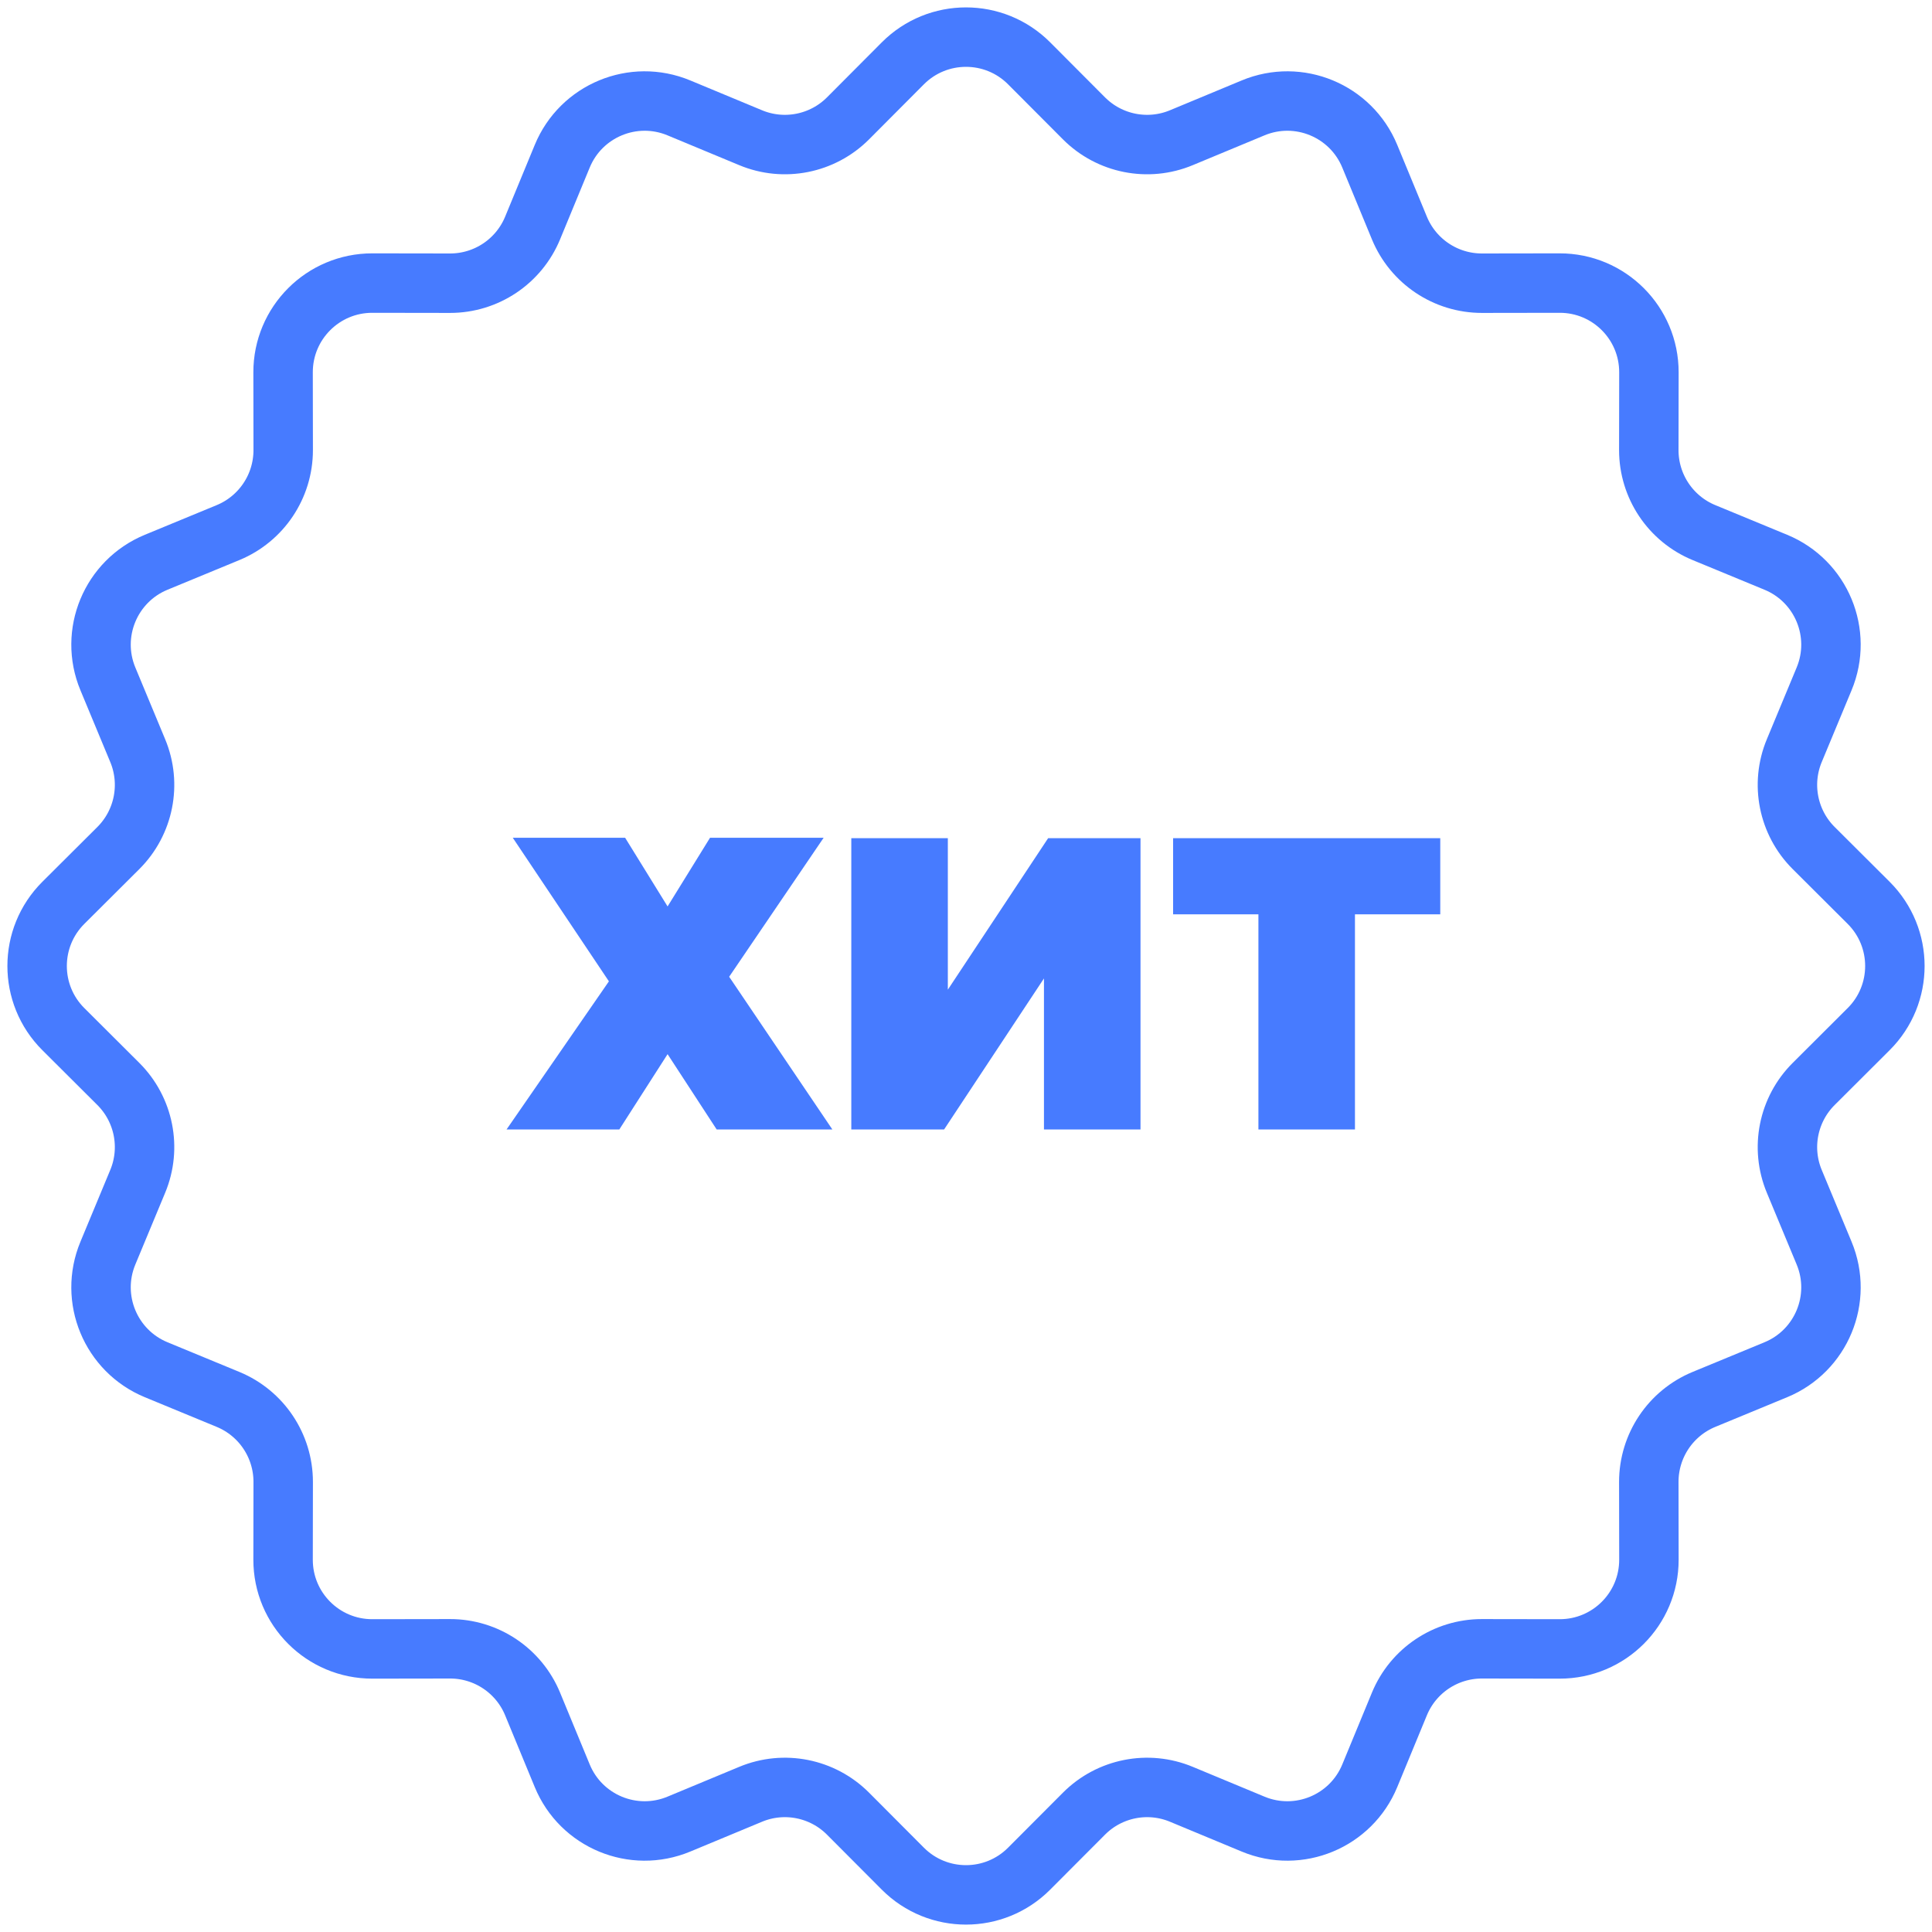
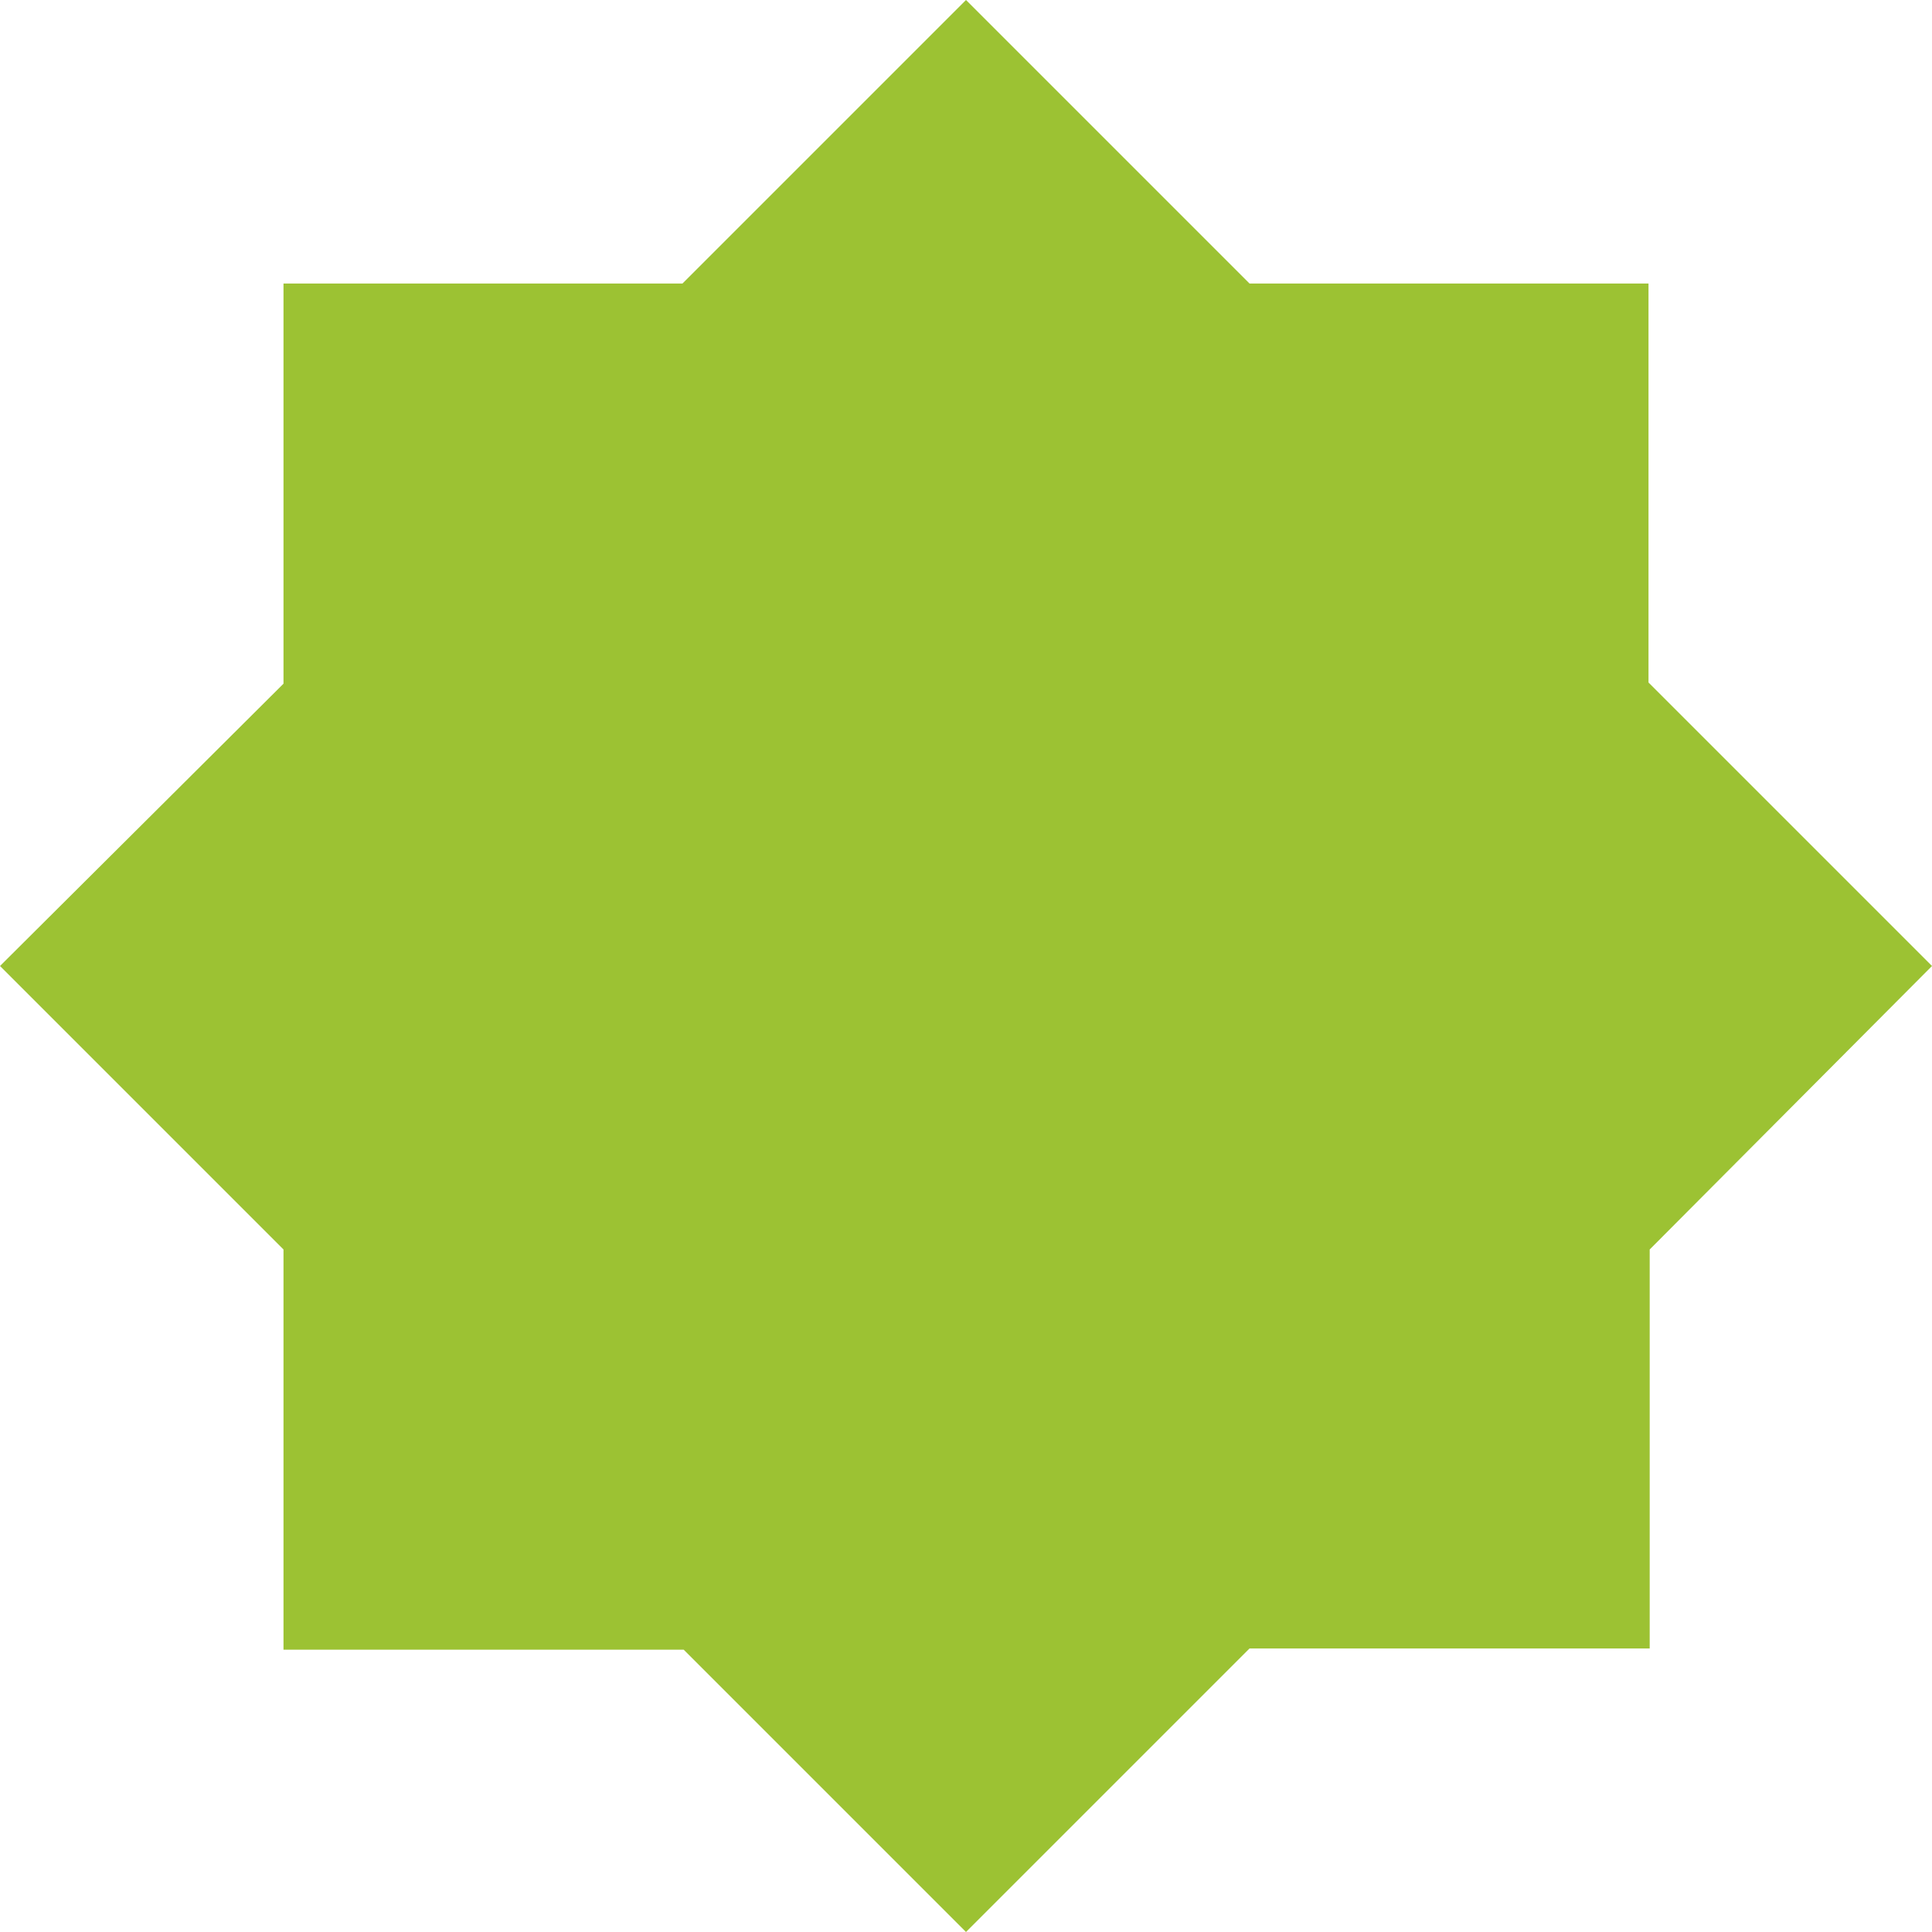
- <svg xmlns="http://www.w3.org/2000/svg" width="65" height="65" viewBox="0 0 65 65" fill="none">
-   <path d="M30.375 2.131C31.548 0.955 33.452 0.955 34.624 2.131L36.469 3.982C37.328 4.843 38.623 5.101 39.746 4.633L42.159 3.63C43.692 2.992 45.451 3.721 46.084 5.256L47.081 7.671C47.545 8.796 48.642 9.529 49.859 9.528L52.472 9.524C54.132 9.521 55.479 10.868 55.476 12.528L55.472 15.141C55.471 16.358 56.204 17.455 57.329 17.919L59.744 18.916C61.279 19.549 62.008 21.308 61.37 22.841L60.367 25.254C59.899 26.377 60.157 27.672 61.019 28.531L62.869 30.375C64.045 31.548 64.045 33.452 62.869 34.624L61.019 36.469C60.157 37.328 59.899 38.623 60.367 39.746L61.37 42.159C62.008 43.692 61.279 45.451 59.744 46.084L57.329 47.081C56.204 47.545 55.471 48.642 55.472 49.859L55.476 52.472C55.479 54.132 54.132 55.479 52.472 55.476L49.859 55.472C48.642 55.471 47.545 56.204 47.081 57.329L46.084 59.744C45.451 61.279 43.692 62.008 42.159 61.37L39.746 60.367C38.623 59.899 37.328 60.157 36.469 61.019L34.624 62.869C33.452 64.045 31.548 64.045 30.375 62.869L28.531 61.019C27.672 60.157 26.377 59.899 25.254 60.367L22.841 61.37C21.308 62.008 19.549 61.279 18.916 59.744L17.919 57.329C17.455 56.204 16.358 55.471 15.141 55.472L12.528 55.476C10.868 55.479 9.521 54.132 9.524 52.472L9.528 49.859C9.529 48.642 8.796 47.545 7.671 47.081L5.256 46.084C3.721 45.451 2.992 43.692 3.63 42.159L4.633 39.746C5.101 38.623 4.843 37.328 3.982 36.469L2.131 34.624C0.955 33.452 0.955 31.548 2.131 30.375L3.982 28.531C4.843 27.672 5.101 26.377 4.633 25.254L3.63 22.841C2.992 21.308 3.721 19.549 5.256 18.916L7.671 17.919C8.796 17.455 9.529 16.358 9.528 15.141L9.524 12.528C9.521 10.868 10.868 9.521 12.528 9.524L15.141 9.528C16.358 9.529 17.455 8.796 17.919 7.671L18.916 5.256C19.549 3.721 21.308 2.992 22.841 3.63L25.254 4.633C26.377 5.101 27.672 4.843 28.531 3.982L30.375 2.131Z" stroke="#477BFF" stroke-width="2" />
-   <path d="M21.032 28.186L22.46 30.496L23.888 28.186H27.71L24.532 32.862L28.004 38H24.112L22.46 35.466L20.836 38H17.042L20.486 33.016L17.252 28.186H21.032ZM28.641 28.2H31.889V33.296L35.263 28.2H38.371V38H35.123V32.918L31.763 38H28.641V28.2ZM48.456 30.762H45.586V38H42.338V30.762H39.468V28.2H48.456V30.762Z" fill="#477BFF" />
+ <svg xmlns="http://www.w3.org/2000/svg" version="1.1" id="Capa_1" x="0px" y="0px" viewBox="0 0 490 490" style="enable-background:new 0 0 490 490;" xml:space="preserve" fill="#9cc233">
+   <path d="M418.1,173.1V71.9H316.9L245,0l-71.9,71.9H71.9v101.5L0,245l71.9,71.9v101.5h101.5L245,490l71.9-71.9h101.5V316.9L490,245    L418.1,173.1z" />
</svg>
